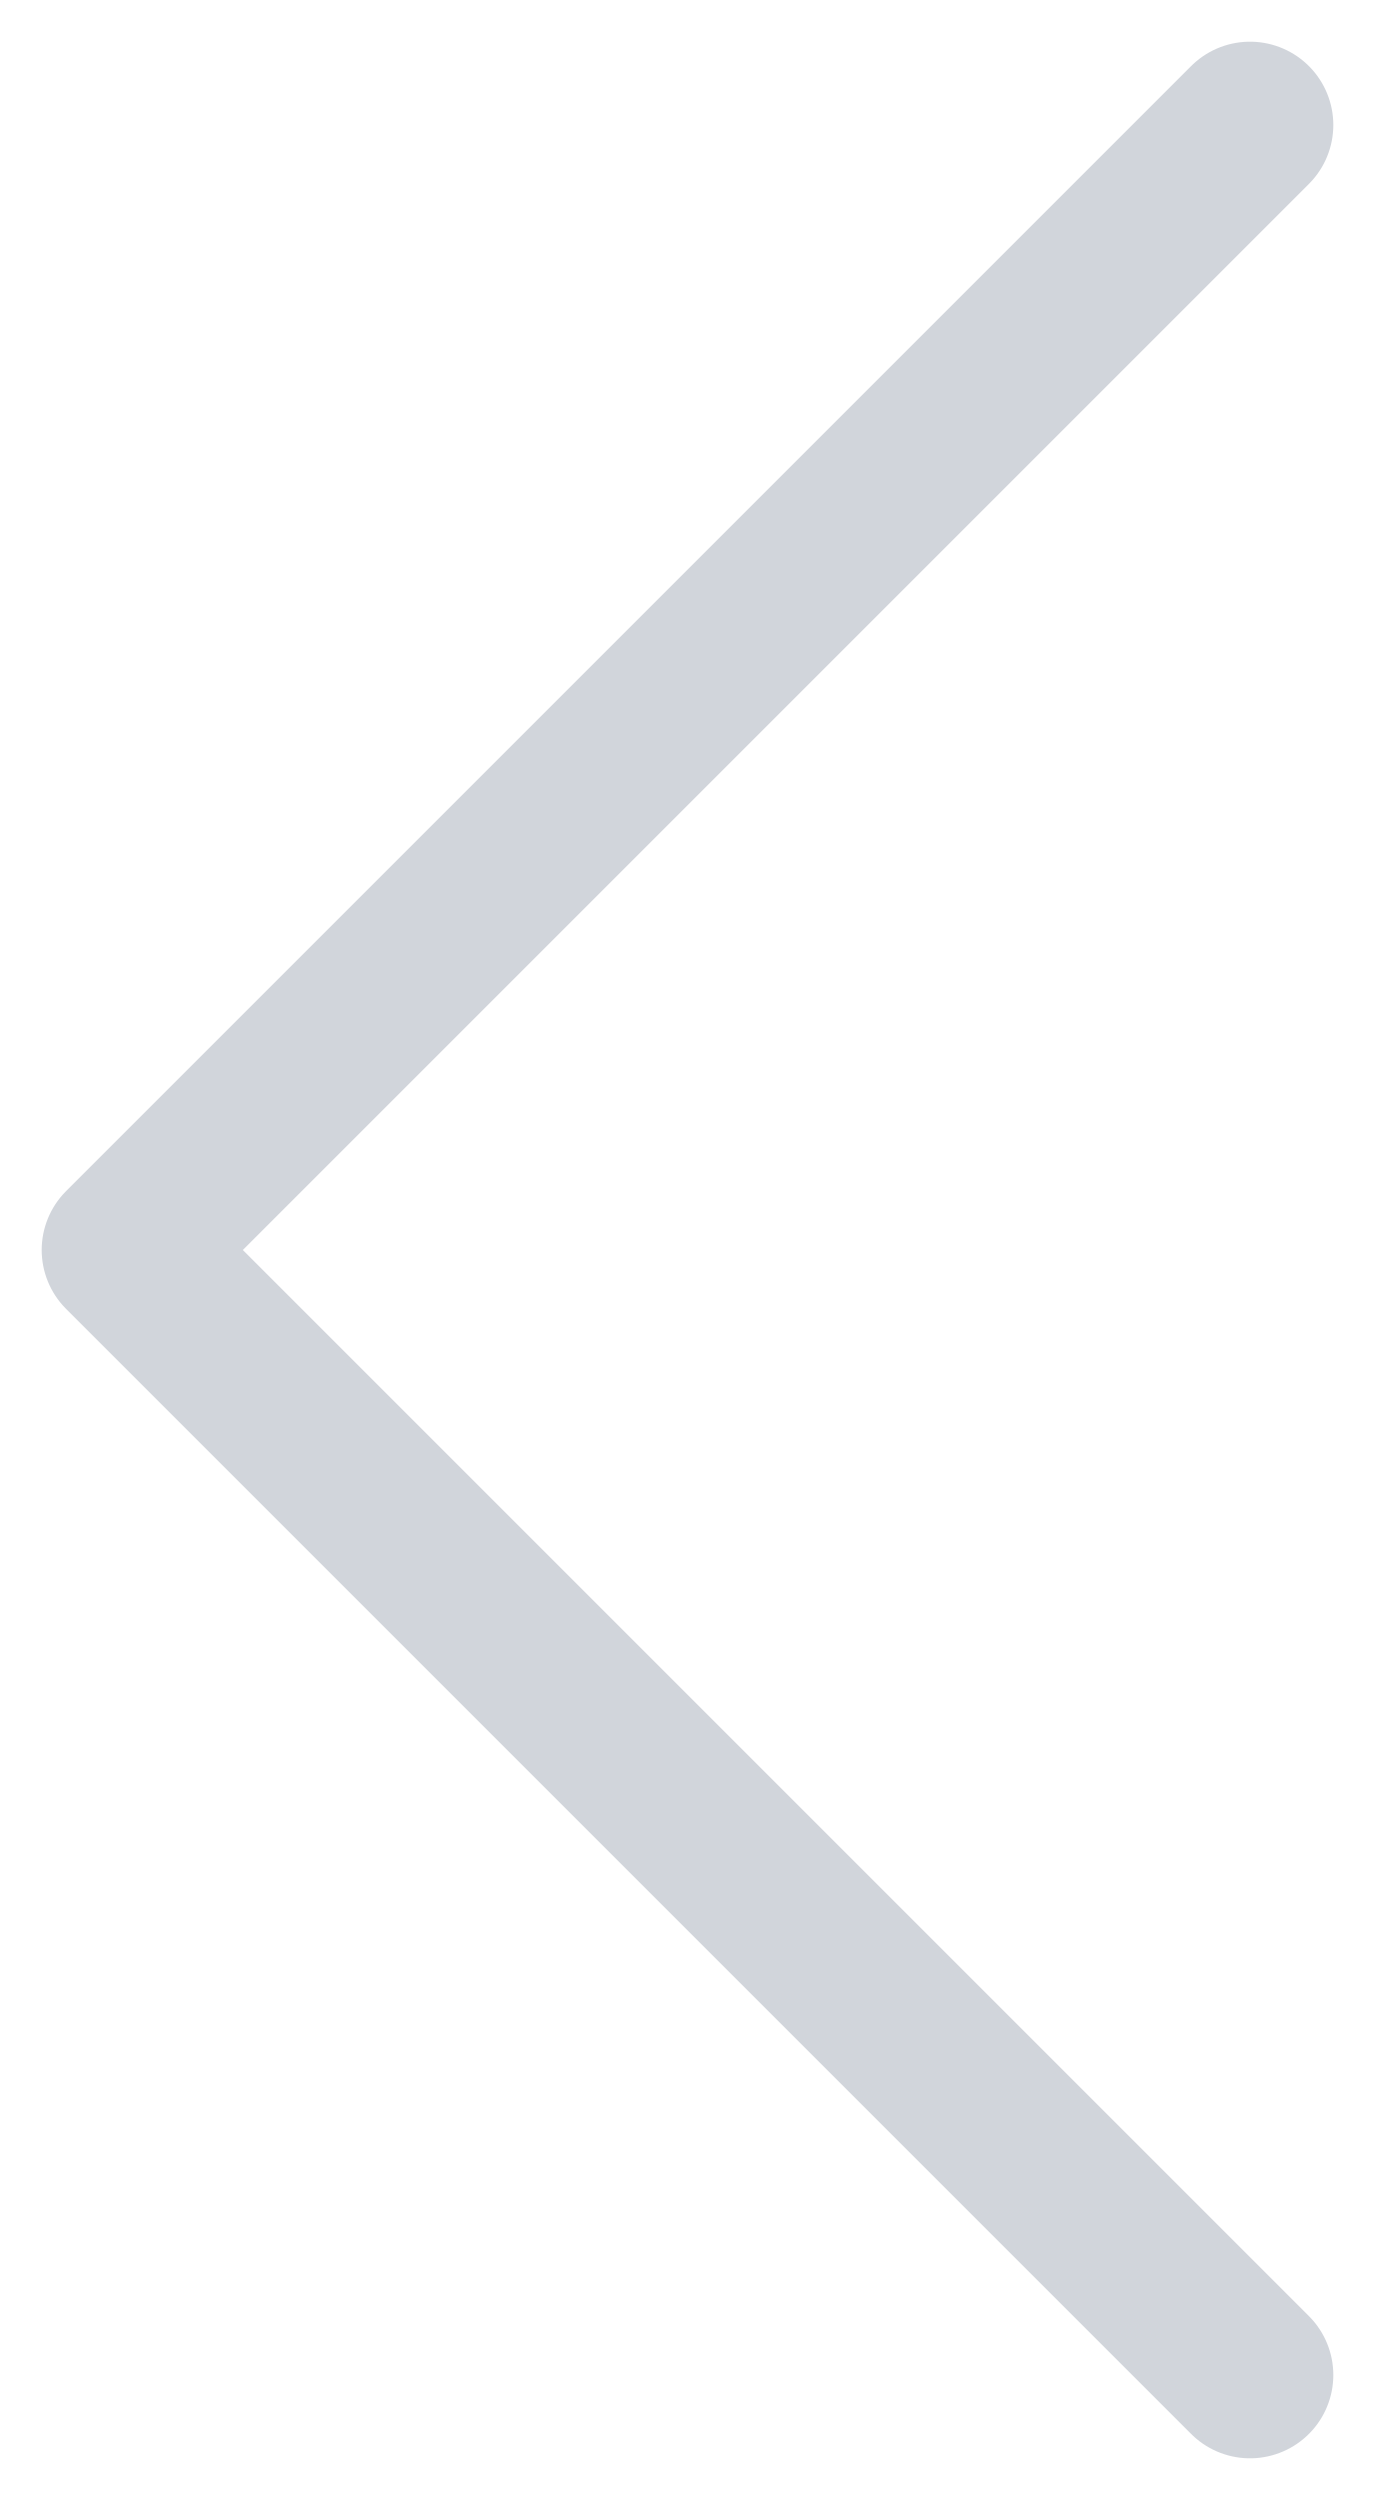
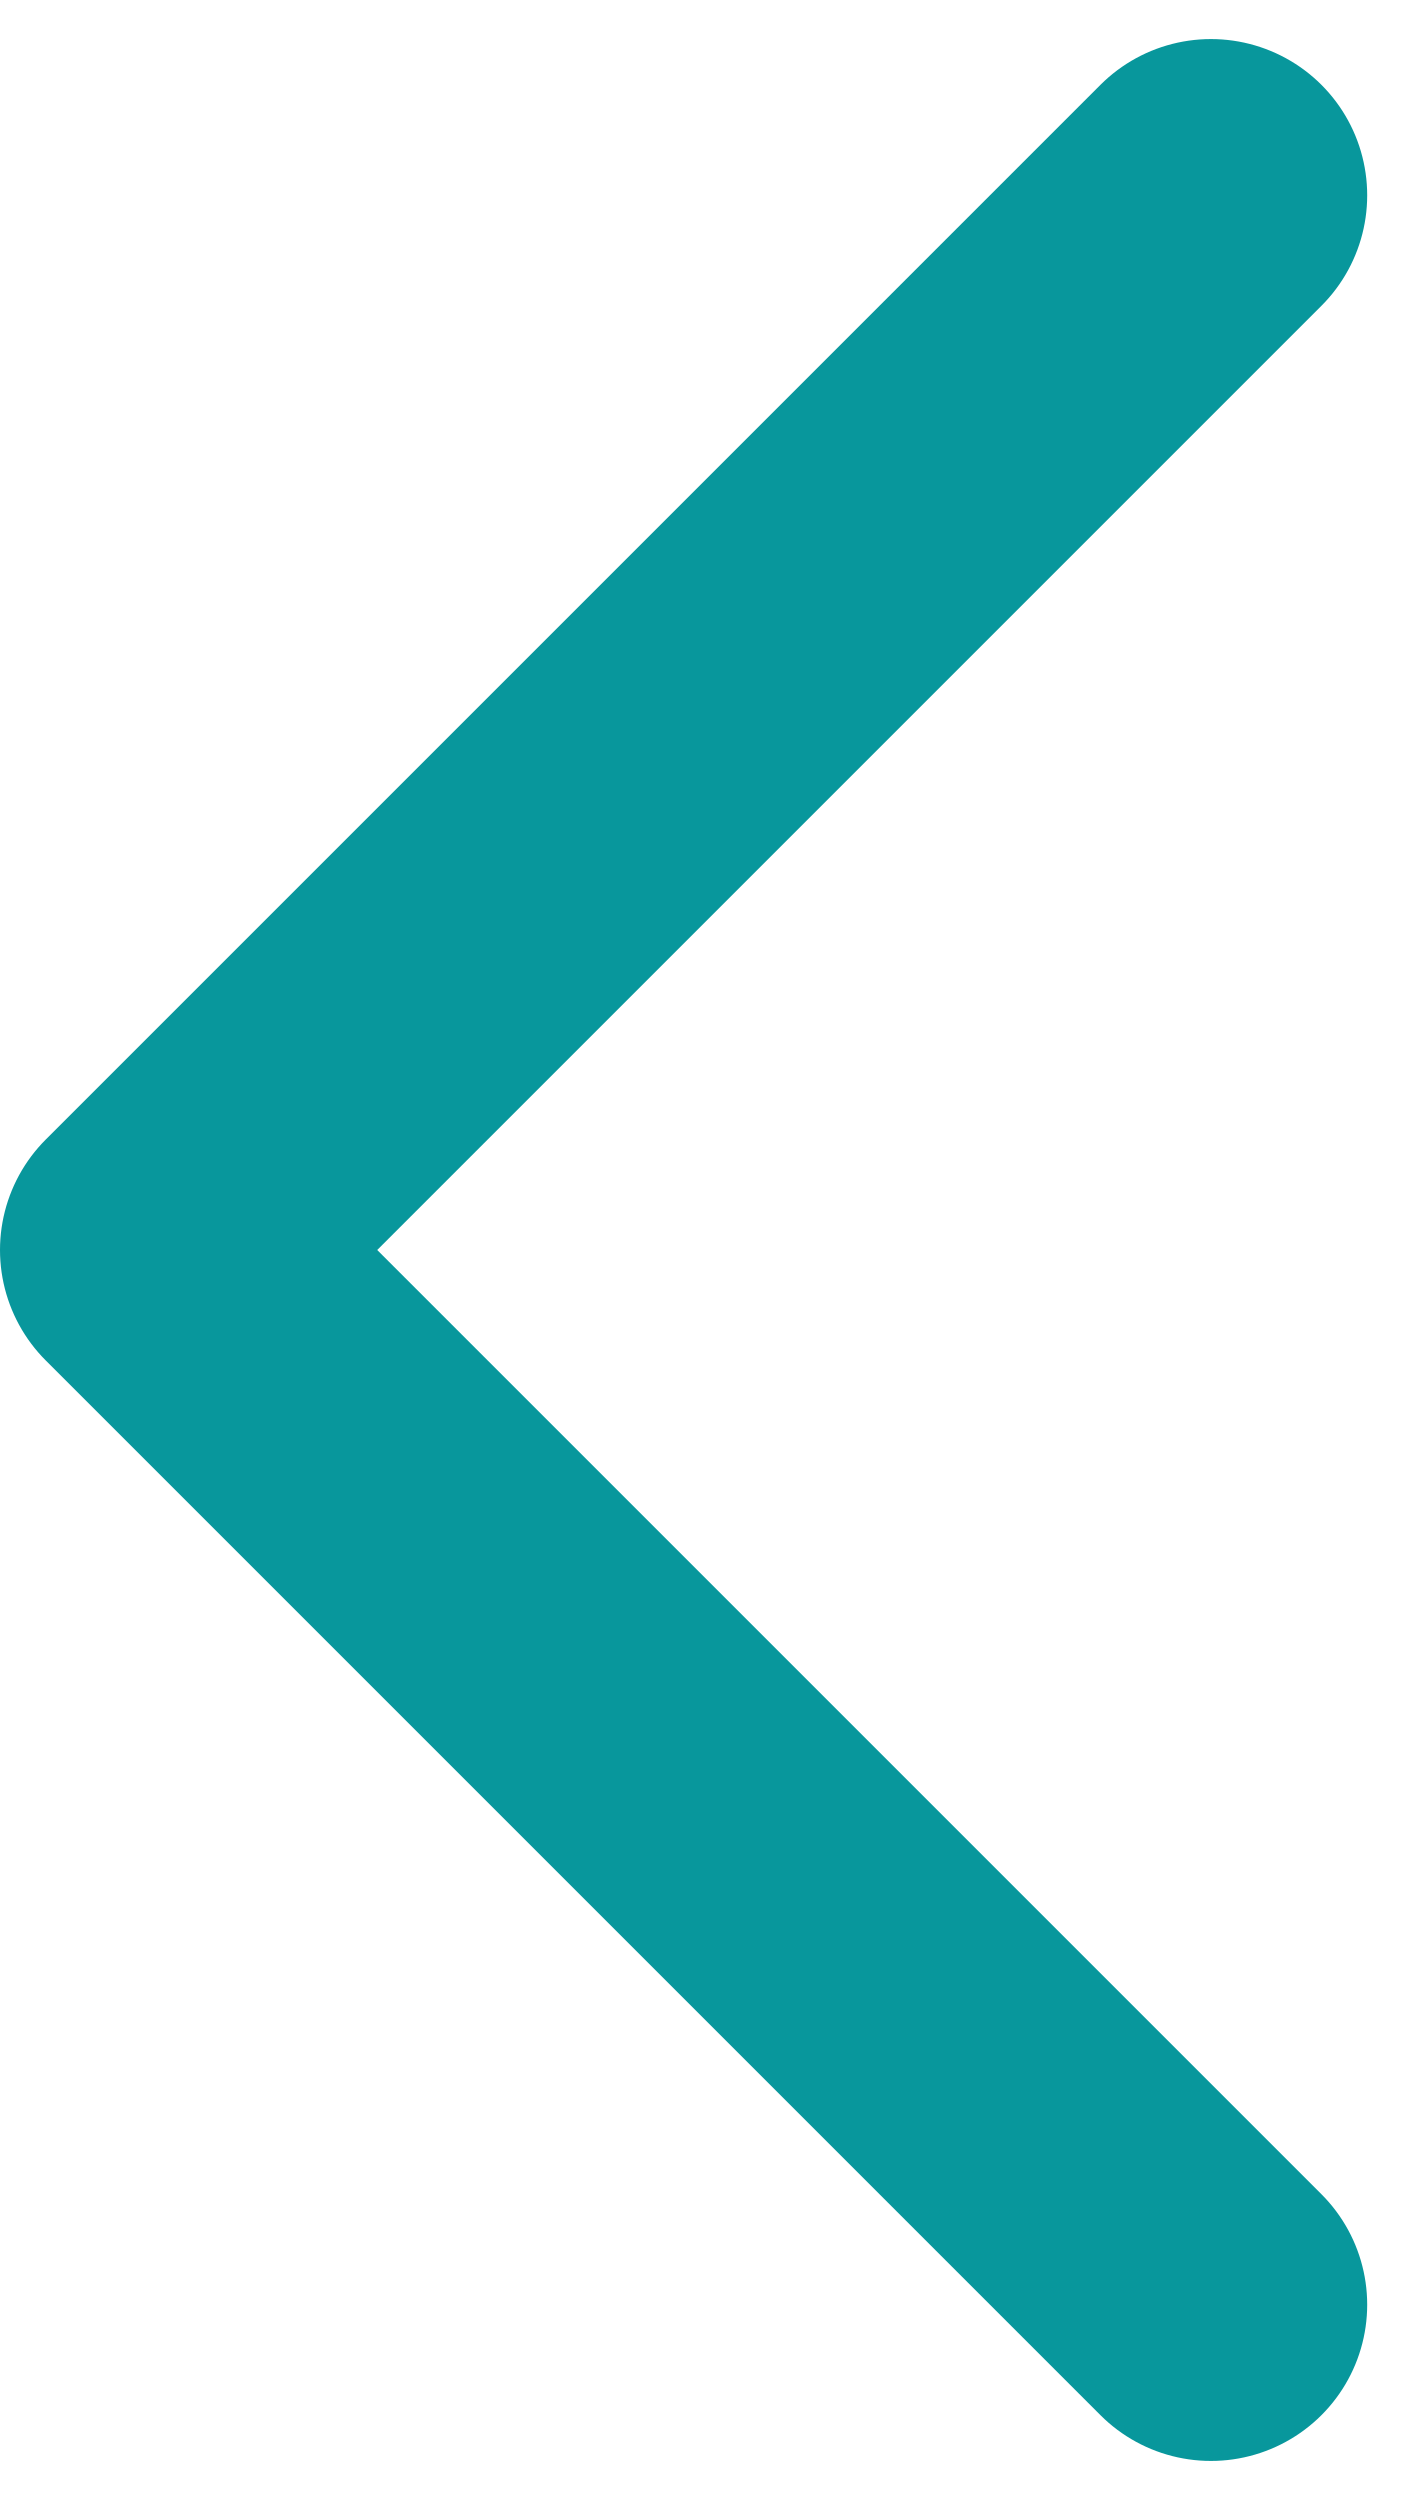
- <svg xmlns="http://www.w3.org/2000/svg" width="11" height="20" viewBox="0 0 11 20" fill="none">
-   <path d="M10 19L1 10L10 1" stroke="#D1D5DB" stroke-width="1.333" stroke-linecap="round" stroke-linejoin="round" />
+ <svg xmlns="http://www.w3.org/2000/svg" width="18" height="32" viewBox="0 0 18 32" fill="none">
+   <path d="M15.5 29.5L2 16L15.5 2.5" stroke="#08979C" stroke-width="4" stroke-linecap="round" stroke-linejoin="round" />
</svg>
